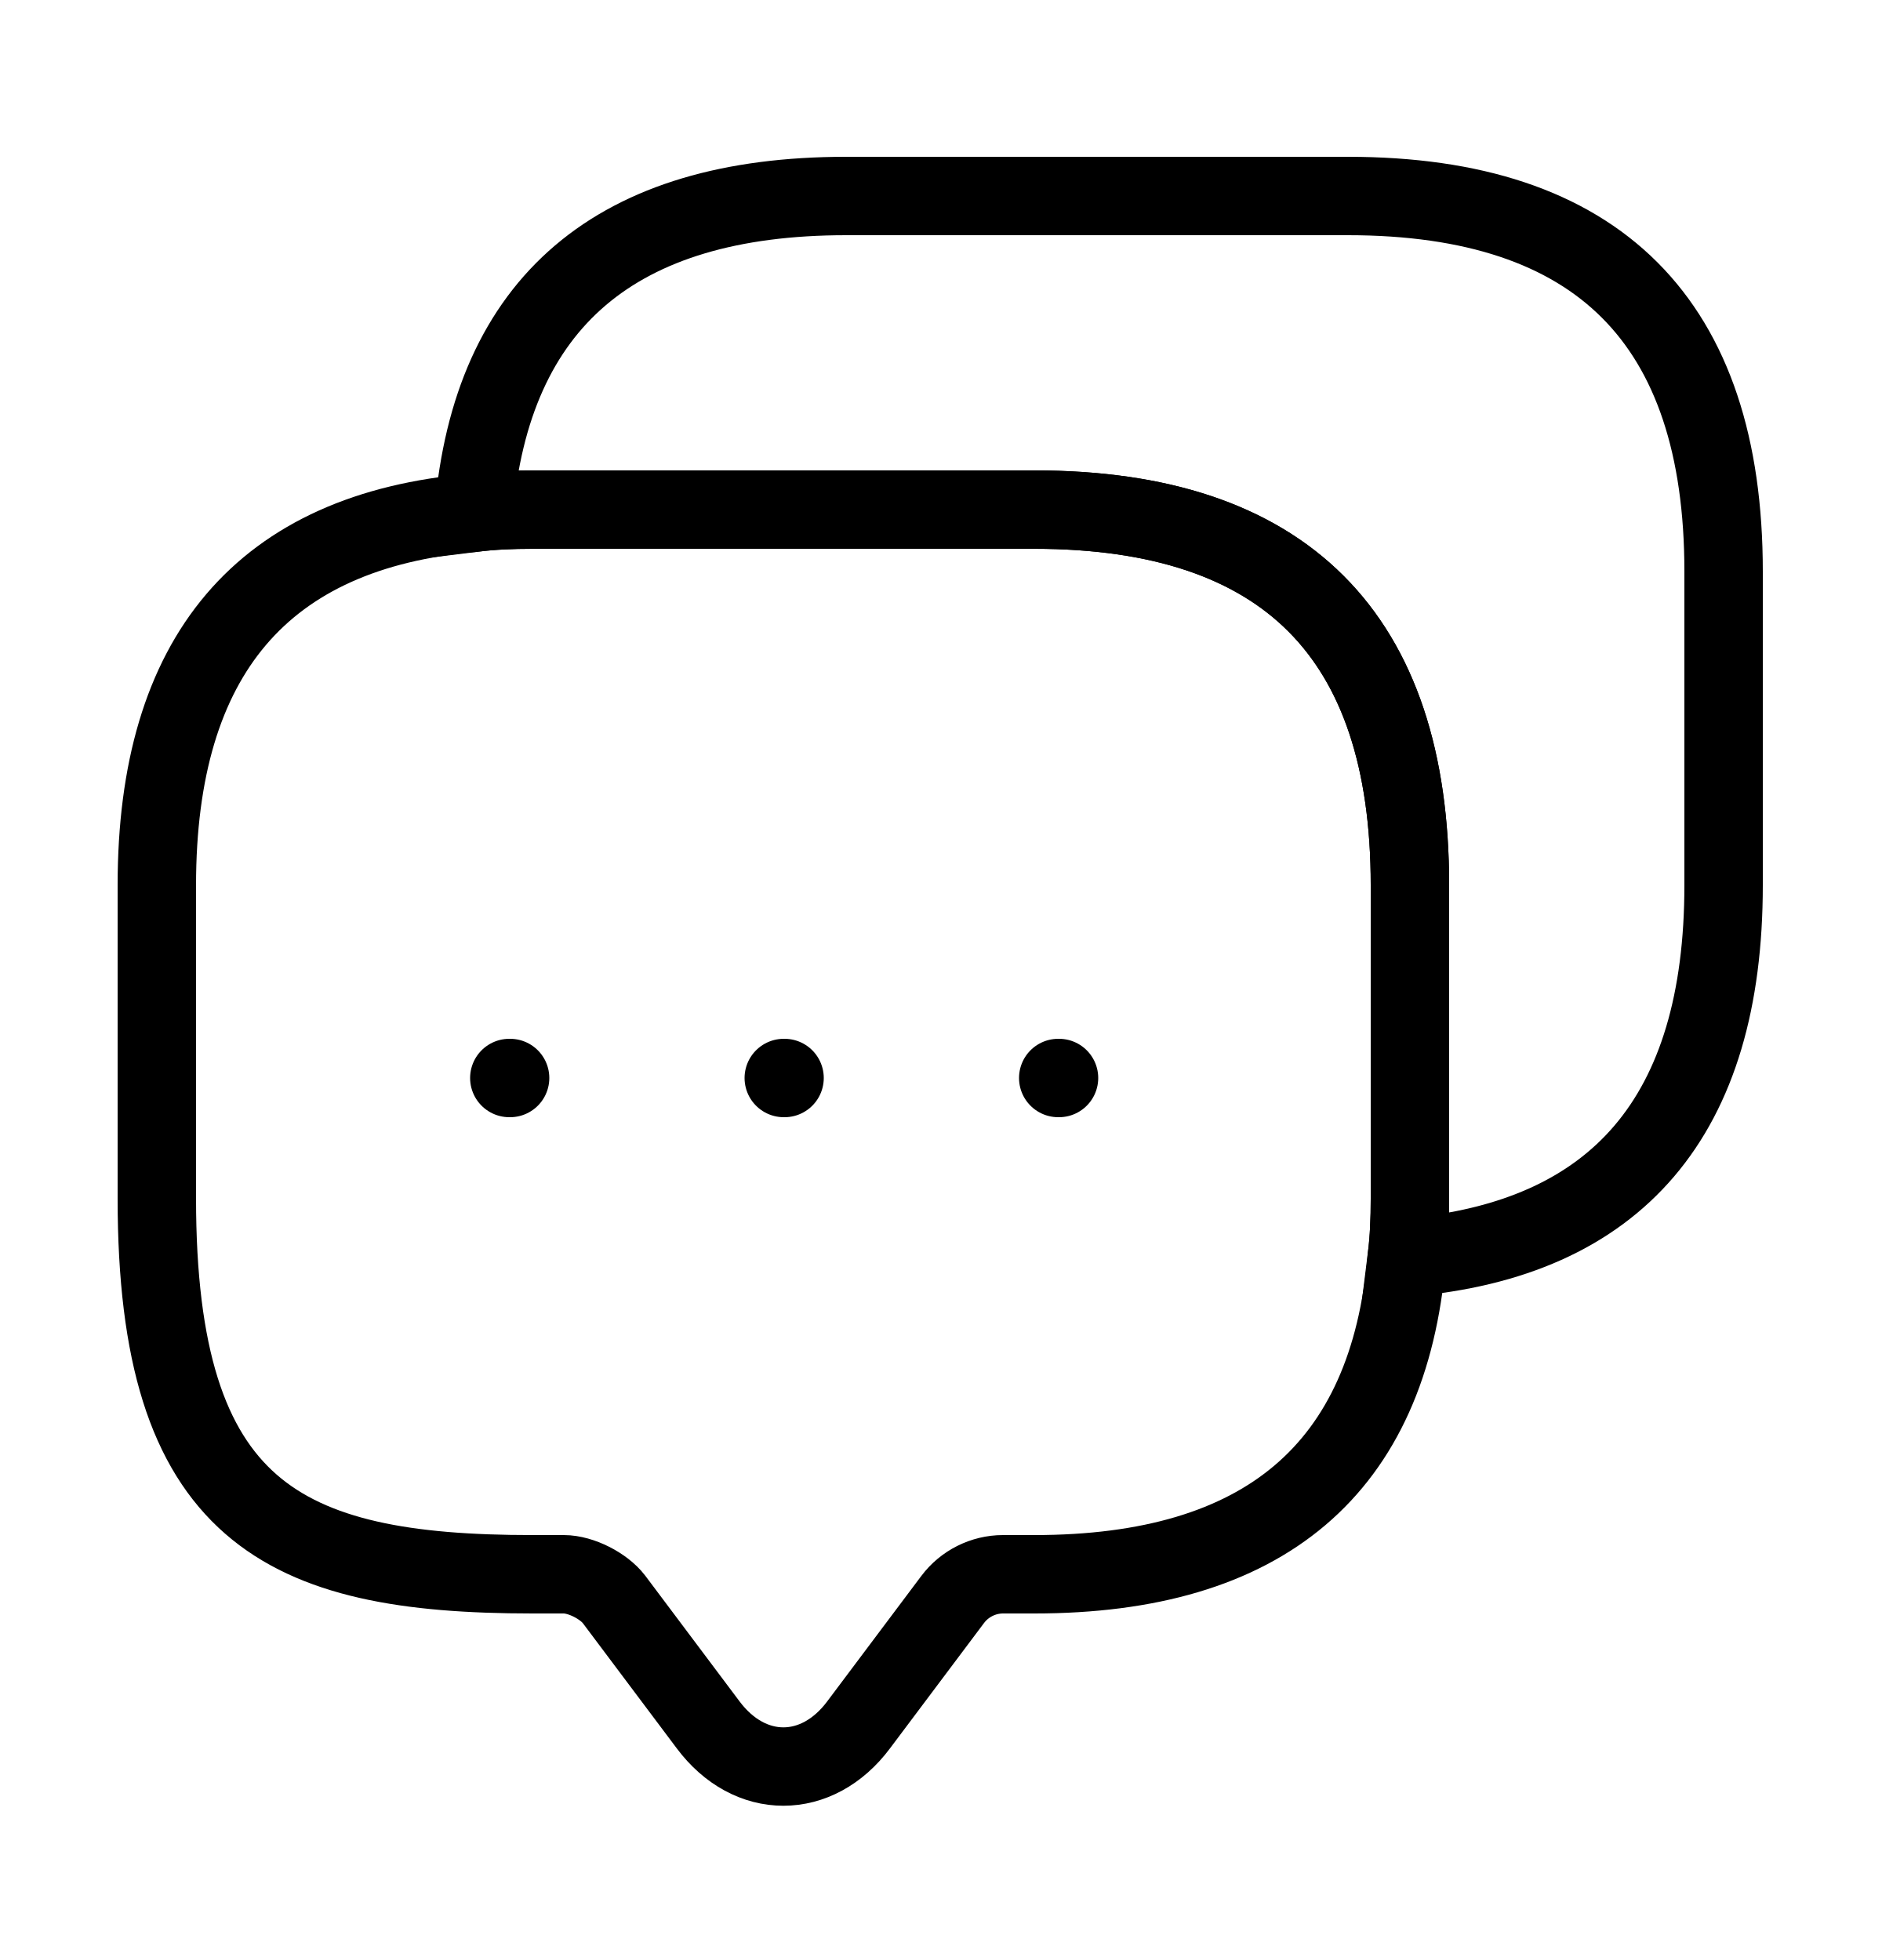
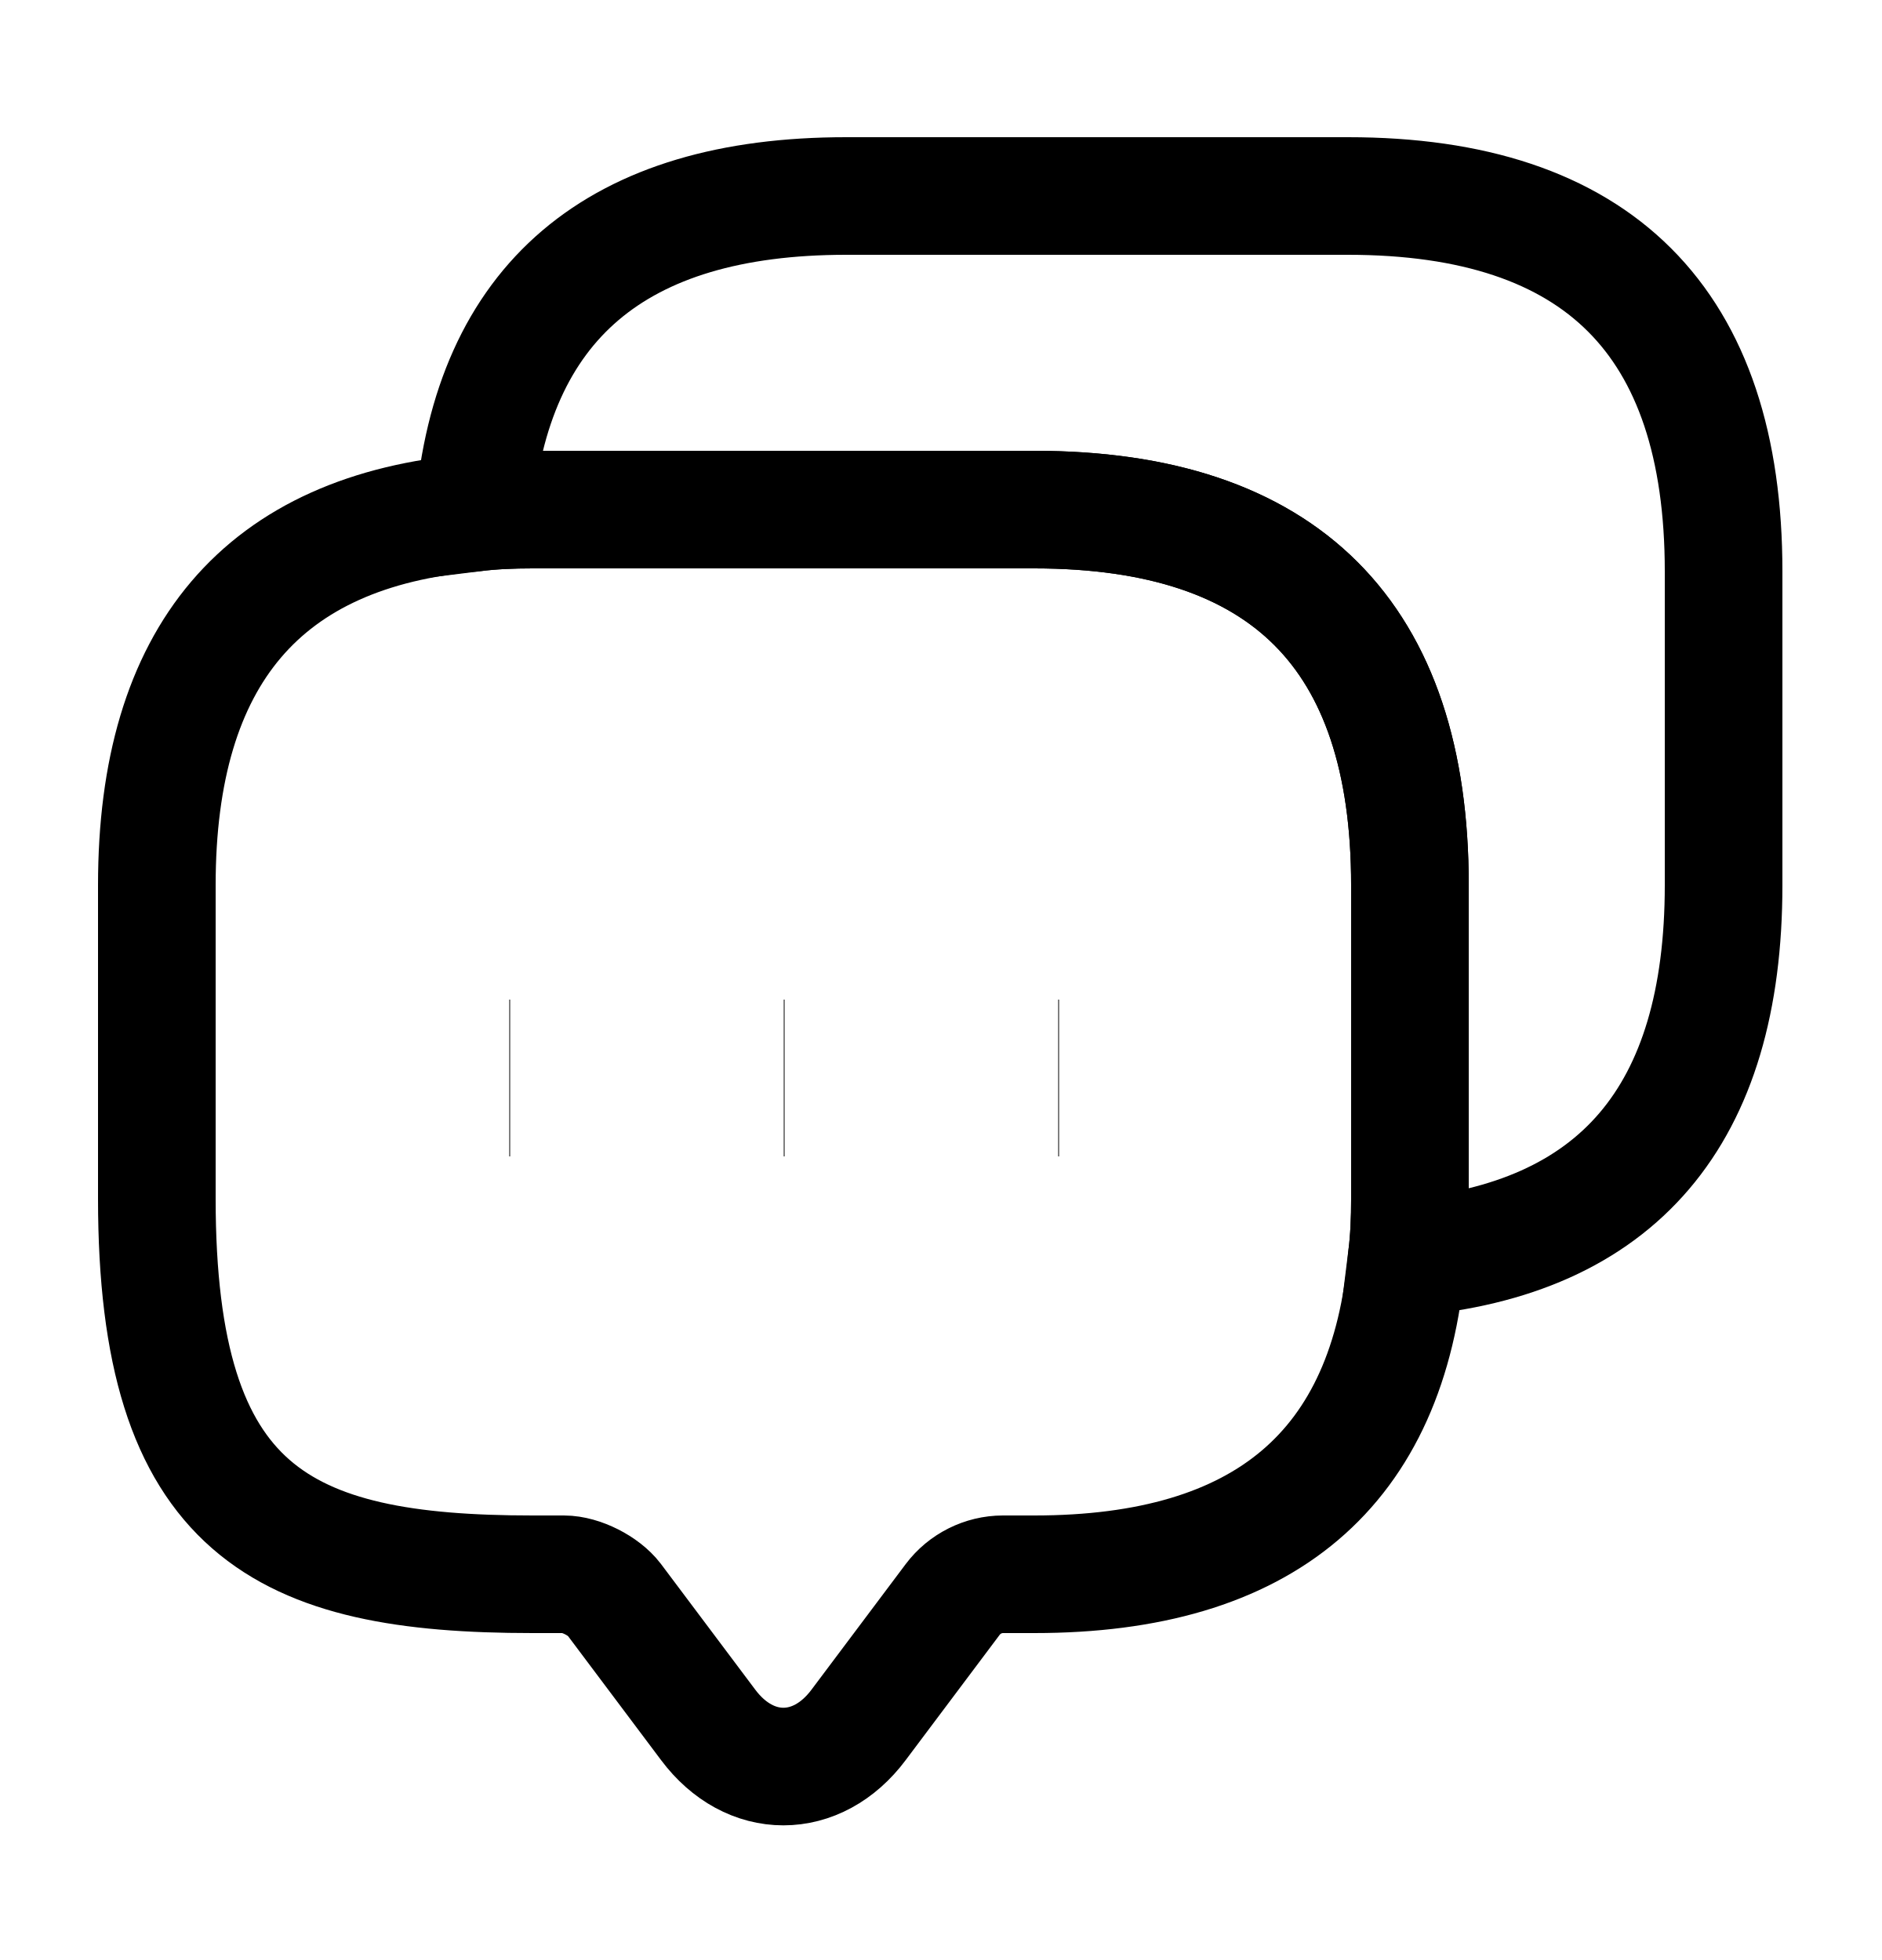
<svg xmlns="http://www.w3.org/2000/svg" width="24" height="25" viewBox="0 0 24 25" fill="none">
-   <path d="M17.98 11.29V15.29C17.98 15.55 17.97 15.8 17.94 16.04C17.71 18.74 16.12 20.08 13.19 20.08H12.79C12.54 20.08 12.3 20.2 12.15 20.4L10.95 22C10.42 22.71 9.56 22.71 9.03 22L7.83 20.4C7.7 20.23 7.41 20.08 7.19 20.08H6.79C3.6 20.08 2 19.29 2 15.29V11.29C2 8.36 3.35 6.77 6.04 6.54C6.28 6.51 6.53 6.5 6.79 6.5H13.19C16.38 6.5 17.98 8.1 17.98 11.29Z" stroke="#000" strokeWidth="1.5" strokeMiterlimit="10" stroke-linecap="round" strokeLinejoin="round" />
-   <path d="M21.98 7.29V11.29C21.98 14.23 20.63 15.81 17.94 16.04C17.97 15.8 17.98 15.55 17.98 15.29V11.29C17.98 8.1 16.38 6.5 13.19 6.5H6.79C6.53 6.5 6.28 6.51 6.04 6.54C6.27 3.85 7.86 2.5 10.79 2.5H17.19C20.38 2.5 21.98 4.1 21.98 7.29Z" stroke="#000" strokeWidth="1.5" strokeMiterlimit="10" stroke-linecap="round" strokeLinejoin="round" />
-   <path d="M13.495 13.75H13.505" stroke="#000" strokeWidth="2" stroke-linecap="round" strokeLinejoin="round" />
-   <path d="M9.995 13.75H10.005" stroke="#000" strokeWidth="2" stroke-linecap="round" strokeLinejoin="round" />
-   <path d="M6.495 13.75H6.505" stroke="#000" strokeWidth="2" stroke-linecap="round" strokeLinejoin="round" />
+   <path d="M17.98 11.29V15.29C17.98 15.55 17.97 15.8 17.94 16.04C17.71 18.74 16.12 20.08 13.19 20.08H12.79C12.54 20.08 12.3 20.2 12.15 20.4L10.95 22C10.42 22.71 9.56 22.71 9.03 22L7.83 20.4C7.7 20.23 7.41 20.08 7.19 20.08H6.79C3.6 20.08 2 19.29 2 15.29V11.29C2 8.36 3.35 6.77 6.04 6.54C6.28 6.51 6.53 6.5 6.79 6.5H13.19C16.38 6.5 17.98 8.1 17.98 11.29Z" stroke="#000" stroke-width="1.5" strokeMiterlimit="10" strokeLinecap="round" strokeLinejoin="round" />
+   <path d="M21.98 7.29V11.29C21.98 14.23 20.63 15.81 17.94 16.04C17.97 15.8 17.98 15.55 17.98 15.29V11.29C17.98 8.1 16.38 6.5 13.19 6.5H6.79C6.53 6.5 6.28 6.51 6.04 6.54C6.27 3.85 7.86 2.5 10.79 2.5H17.19C20.38 2.5 21.98 4.1 21.98 7.29Z" stroke="#000" stroke-width="1.5" strokeMiterlimit="10" strokeLinecap="round" strokeLinejoin="round" />
+   <path d="M13.495 13.75H13.505" stroke="#000" stroke-width="2" strokeLinecap="round" strokeLinejoin="round" />
+   <path d="M9.995 13.75H10.005" stroke="#000" stroke-width="2" strokeLinecap="round" strokeLinejoin="round" />
+   <path d="M6.495 13.75H6.505" stroke="#000" stroke-width="2" strokeLinecap="round" strokeLinejoin="round" />
</svg>
